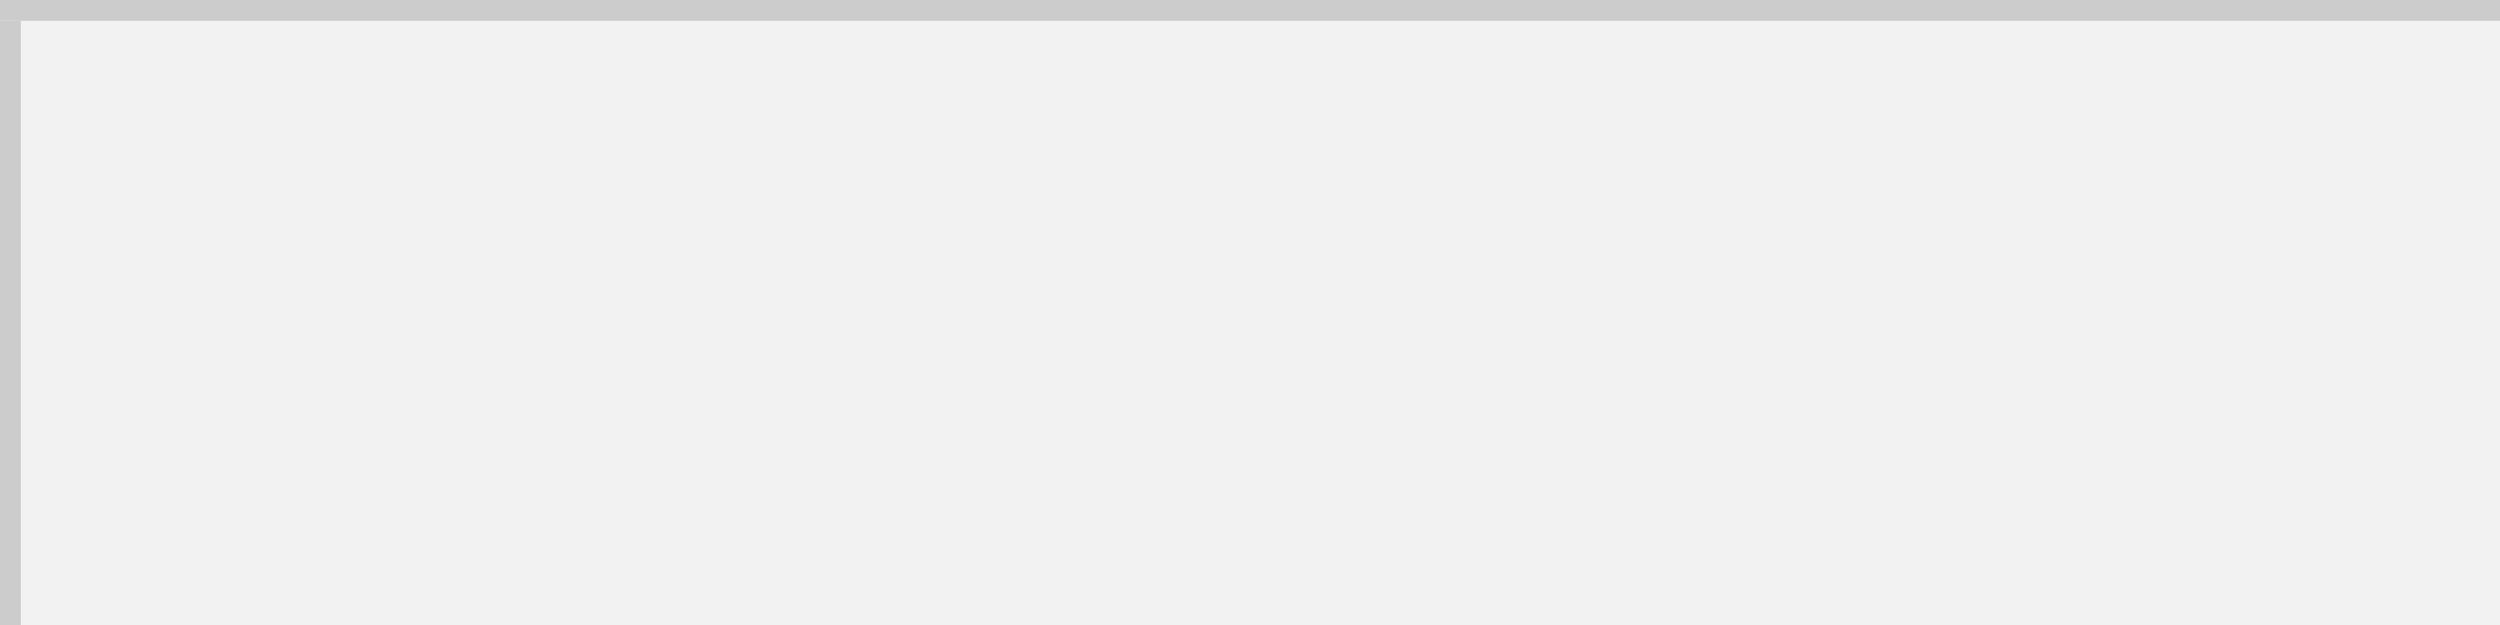
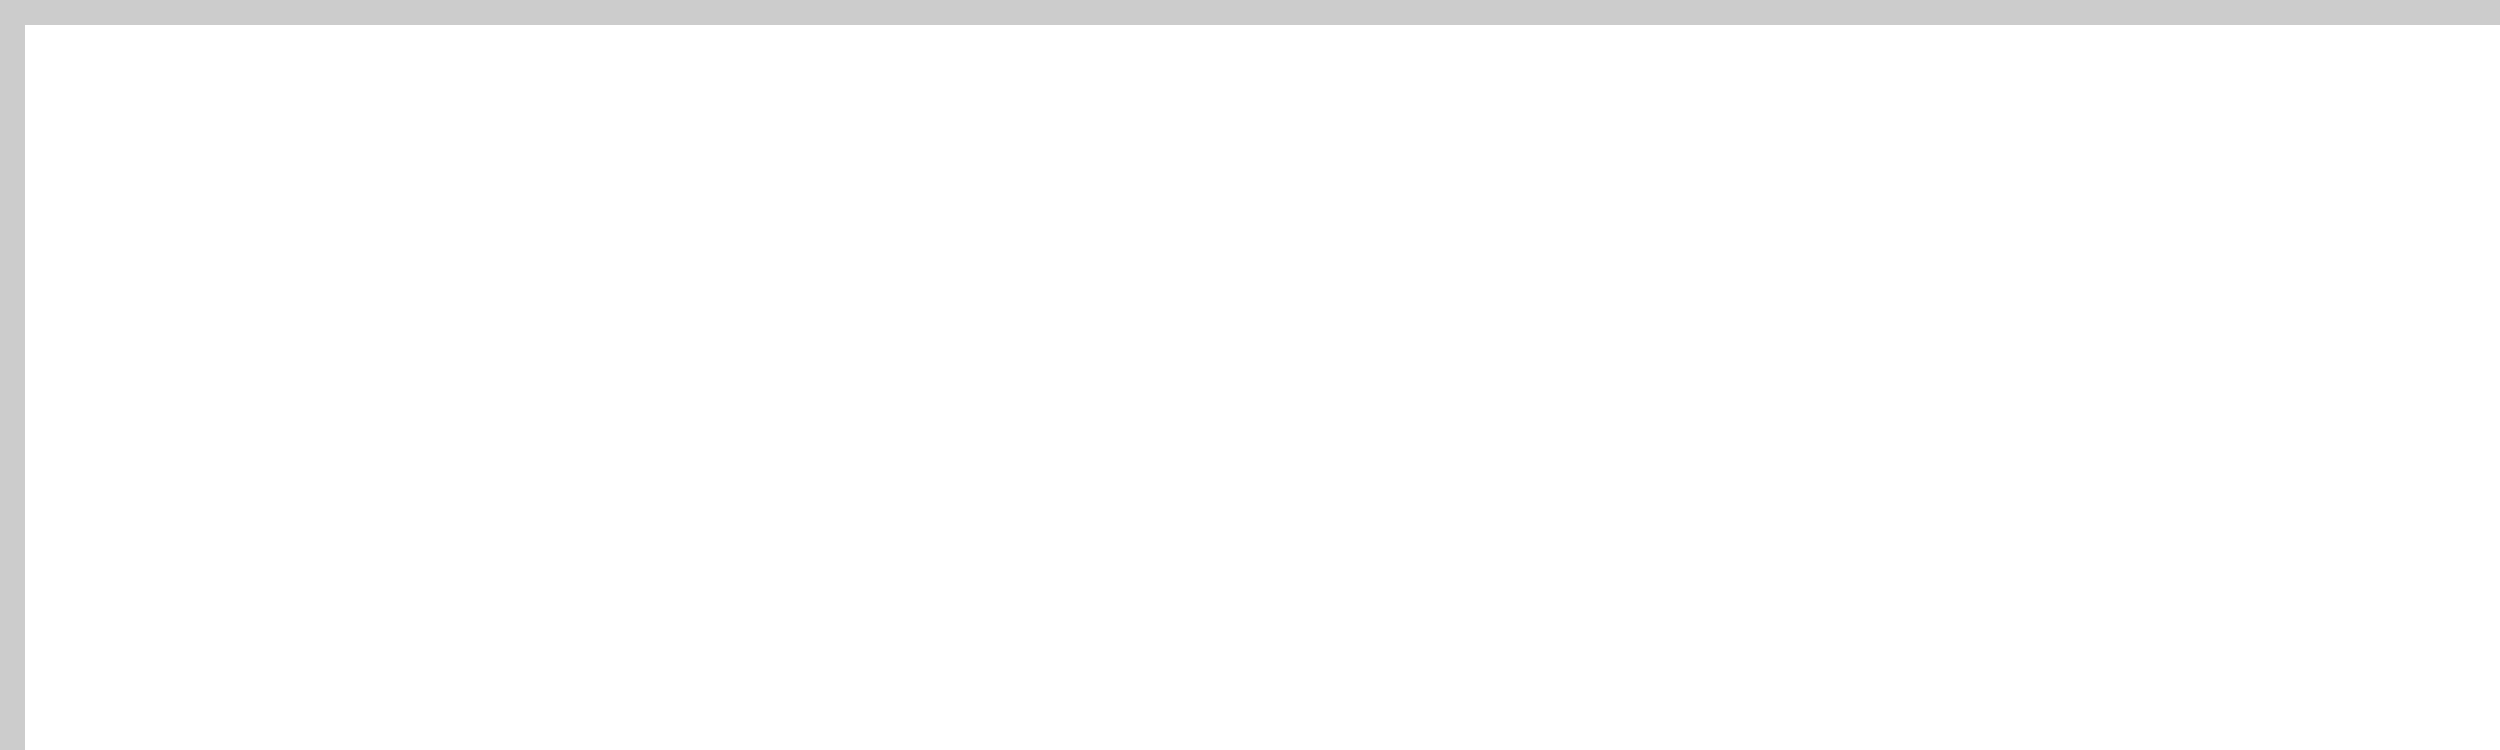
- <svg xmlns="http://www.w3.org/2000/svg" version="1.1" width="120px" height="30px" viewBox="0 60 120 30">
-   <path d="M 1 1  L 120 1  L 120 30  L 1 30  L 1 1  Z " fill-rule="nonzero" fill="rgba(242, 242, 242, 1)" stroke="none" transform="matrix(1 0 0 1 0 60 )" class="fill" />
-   <path d="M 0.5 1  L 0.5 30  " stroke-width="1" stroke-dasharray="0" stroke="rgba(204, 204, 204, 1)" fill="none" transform="matrix(1 0 0 1 0 60 )" class="stroke" />
-   <path d="M 0 0.5  L 120 0.5  " stroke-width="1" stroke-dasharray="0" stroke="rgba(204, 204, 204, 1)" fill="none" transform="matrix(1 0 0 1 0 60 )" class="stroke" />
+ <svg xmlns="http://www.w3.org/2000/svg" version="1.1" width="100px" height="30px" viewBox="324 30 100 30">
+   <path d="M 1 1  L 100 1  L 100 30  L 1 30  L 1 1  Z " fill-rule="nonzero" fill="rgba(255, 255, 255, 1)" stroke="none" transform="matrix(1 0 0 1 324 30 )" class="fill" />
+   <path d="M 0.5 1  L 0.5 30  " stroke-width="1" stroke-dasharray="0" stroke="rgba(204, 204, 204, 1)" fill="none" transform="matrix(1 0 0 1 324 30 )" class="stroke" />
+   <path d="M 0 0.5  L 100 0.5  " stroke-width="1" stroke-dasharray="0" stroke="rgba(204, 204, 204, 1)" fill="none" transform="matrix(1 0 0 1 324 30 )" class="stroke" />
</svg>
